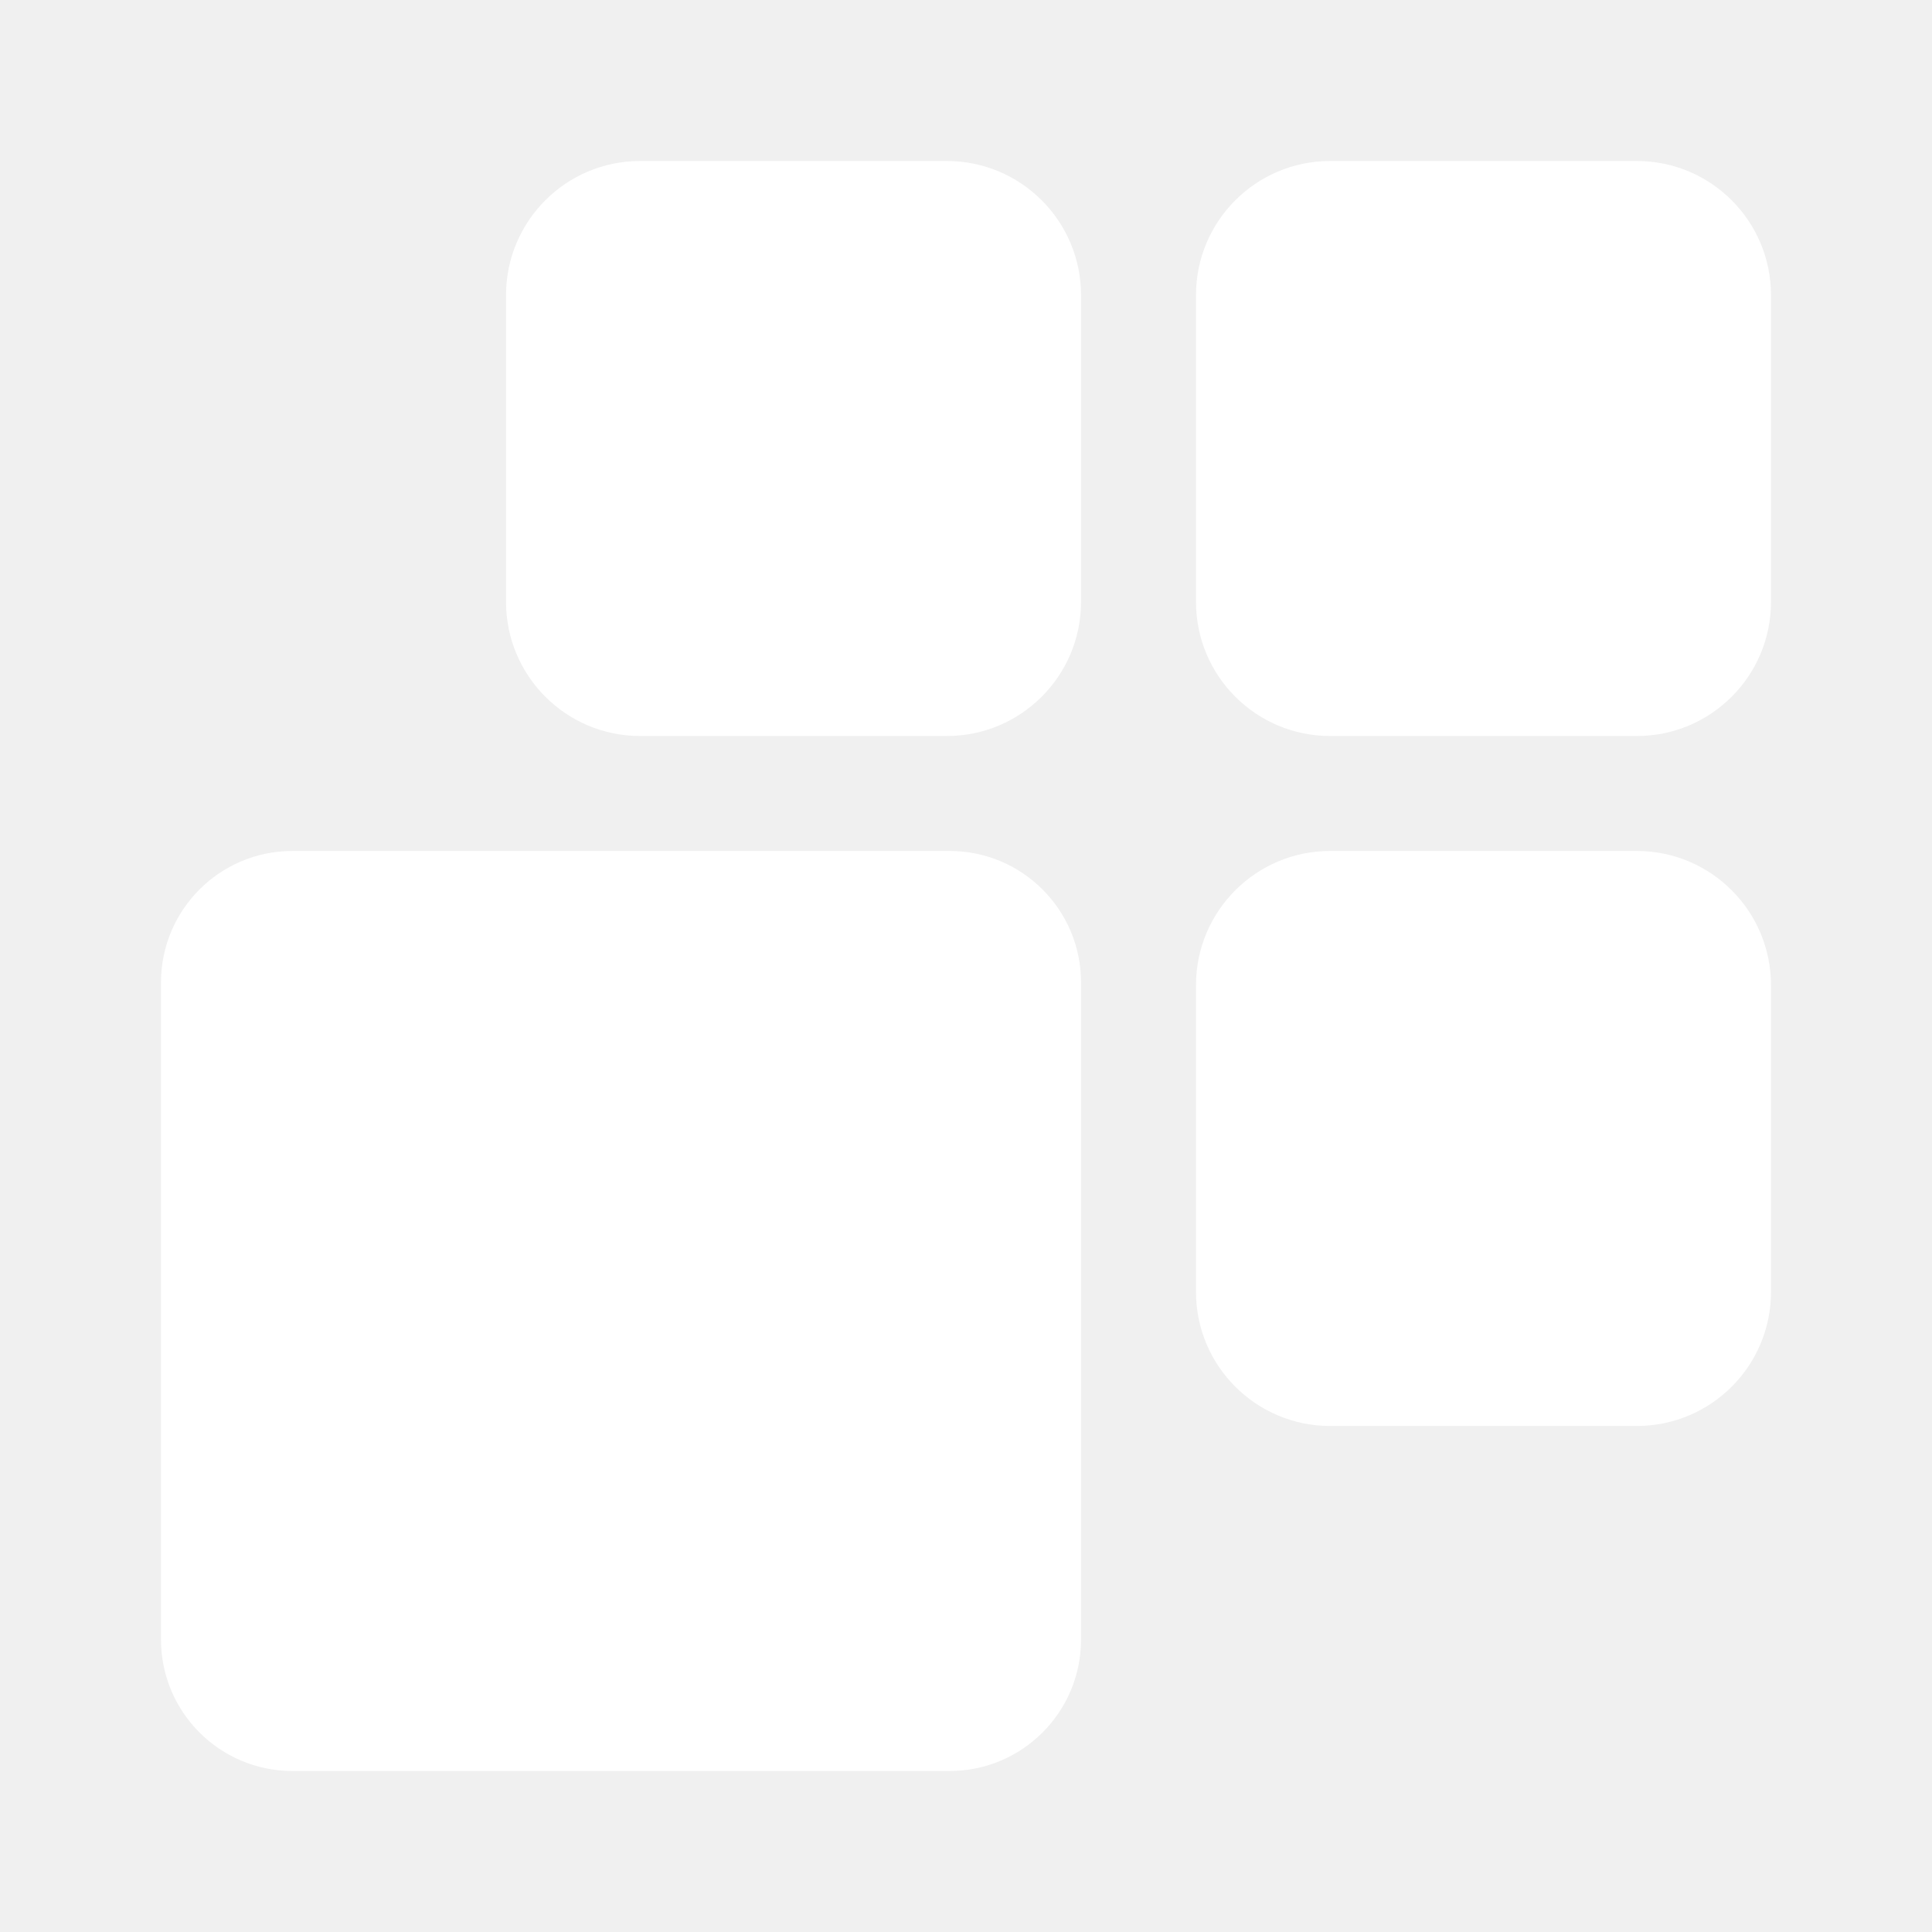
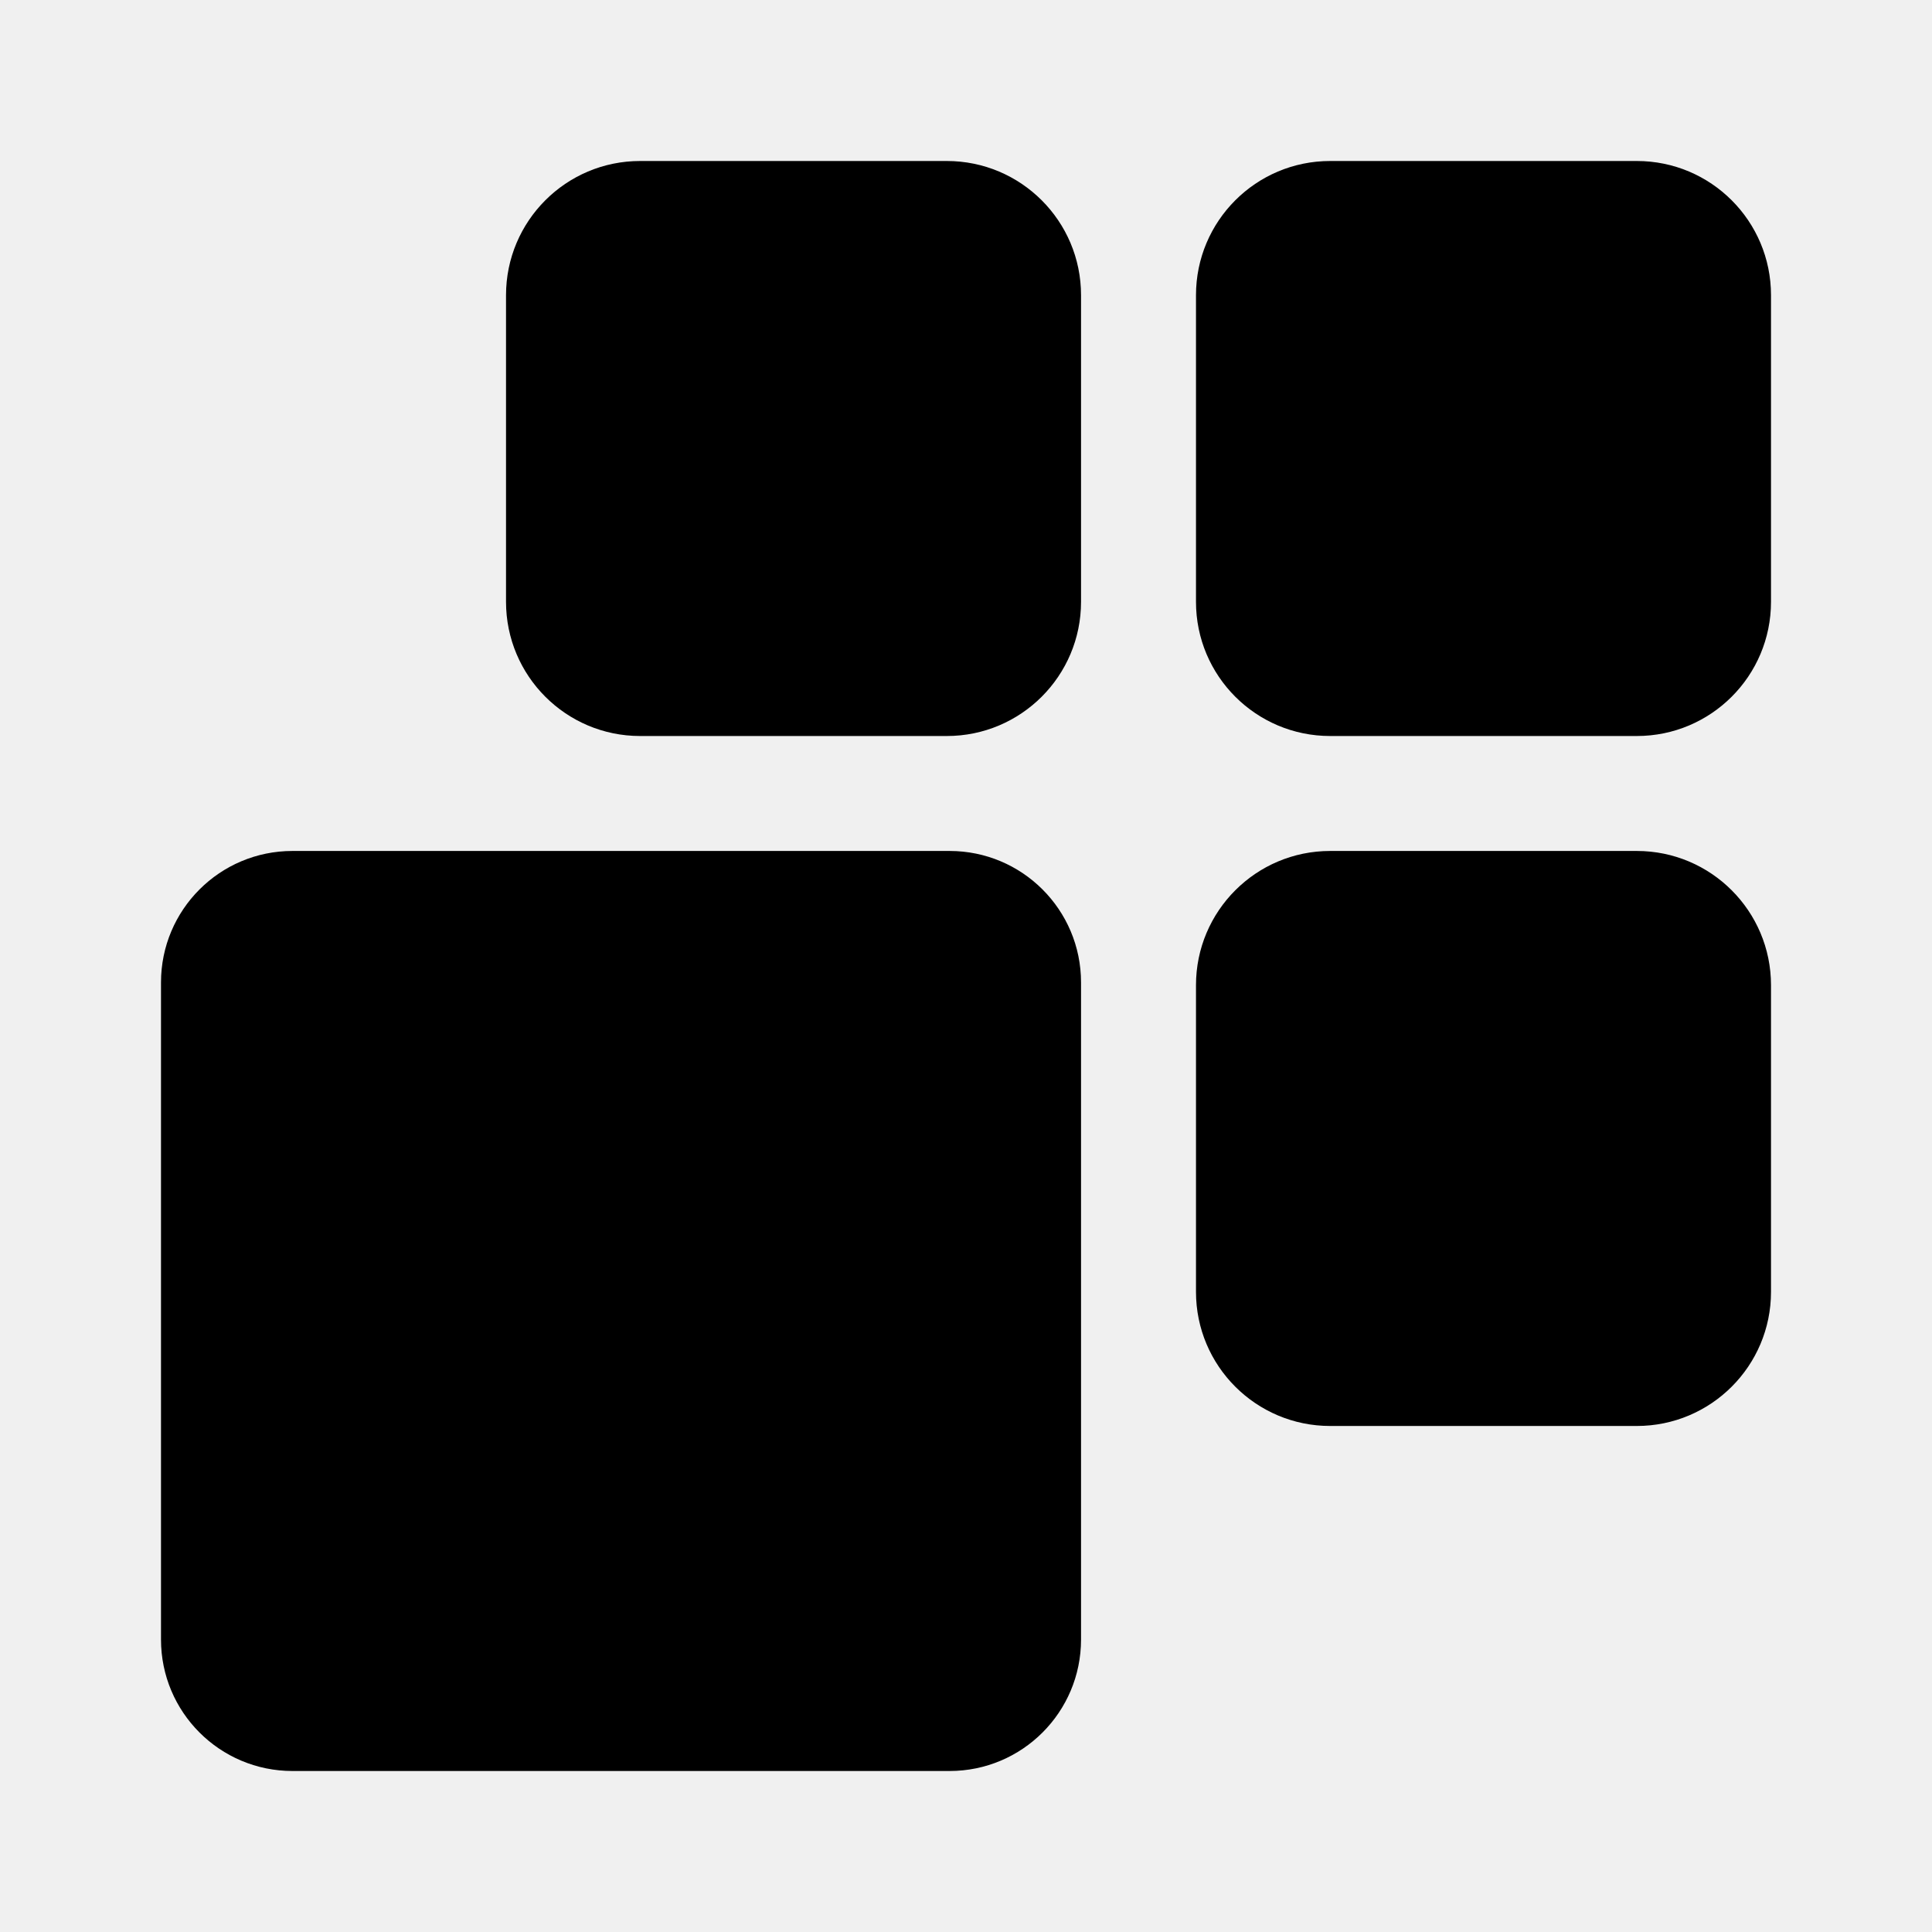
<svg xmlns="http://www.w3.org/2000/svg" width="24" height="24" viewBox="0 0 24 24" fill="none">
-   <path fill-rule="evenodd" clip-rule="evenodd" d="M6.286 3.667C6.286 2.746 7.032 2 7.952 2H11.762C12.682 2 13.429 2.746 13.429 3.667V7.476C13.429 8.397 12.682 9.143 11.762 9.143H7.952C7.032 9.143 6.286 8.397 6.286 7.476V3.667ZM16.524 2C15.603 2 14.857 2.746 14.857 3.667V7.476C14.857 8.397 15.603 9.143 16.524 9.143H20.333C21.254 9.143 22 8.397 22 7.476V3.667C22 2.746 21.254 2 20.333 2H16.524ZM16.524 10.571C15.603 10.571 14.857 11.318 14.857 12.238V16.048C14.857 16.968 15.603 17.714 16.524 17.714H20.333C21.254 17.714 22 16.968 22 16.048V12.238C22 11.318 21.254 10.571 20.333 10.571H16.524ZM3.633 10.571C2.731 10.571 2 11.302 2 12.204V20.367C2 21.269 2.731 22 3.633 22H11.796C12.698 22 13.429 21.269 13.429 20.367V12.204C13.429 11.302 12.698 10.571 11.796 10.571H3.633Z" fill="white" />
+   <path fill-rule="evenodd" clip-rule="evenodd" d="M6.286 3.667C6.286 2.746 7.032 2 7.952 2H11.762C12.682 2 13.429 2.746 13.429 3.667V7.476C13.429 8.397 12.682 9.143 11.762 9.143H7.952C7.032 9.143 6.286 8.397 6.286 7.476V3.667ZM16.524 2C15.603 2 14.857 2.746 14.857 3.667V7.476C14.857 8.397 15.603 9.143 16.524 9.143H20.333C21.254 9.143 22 8.397 22 7.476V3.667C22 2.746 21.254 2 20.333 2H16.524ZM16.524 10.571C15.603 10.571 14.857 11.318 14.857 12.238V16.048C14.857 16.968 15.603 17.714 16.524 17.714H20.333C21.254 17.714 22 16.968 22 16.048V12.238C22 11.318 21.254 10.571 20.333 10.571H16.524ZM3.633 10.571C2.731 10.571 2 11.302 2 12.204V20.367C2 21.269 2.731 22 3.633 22H11.796C12.698 22 13.429 21.269 13.429 20.367V12.204C13.429 11.302 12.698 10.571 11.796 10.571H3.633Z" fill="currentColor" />
</svg>
